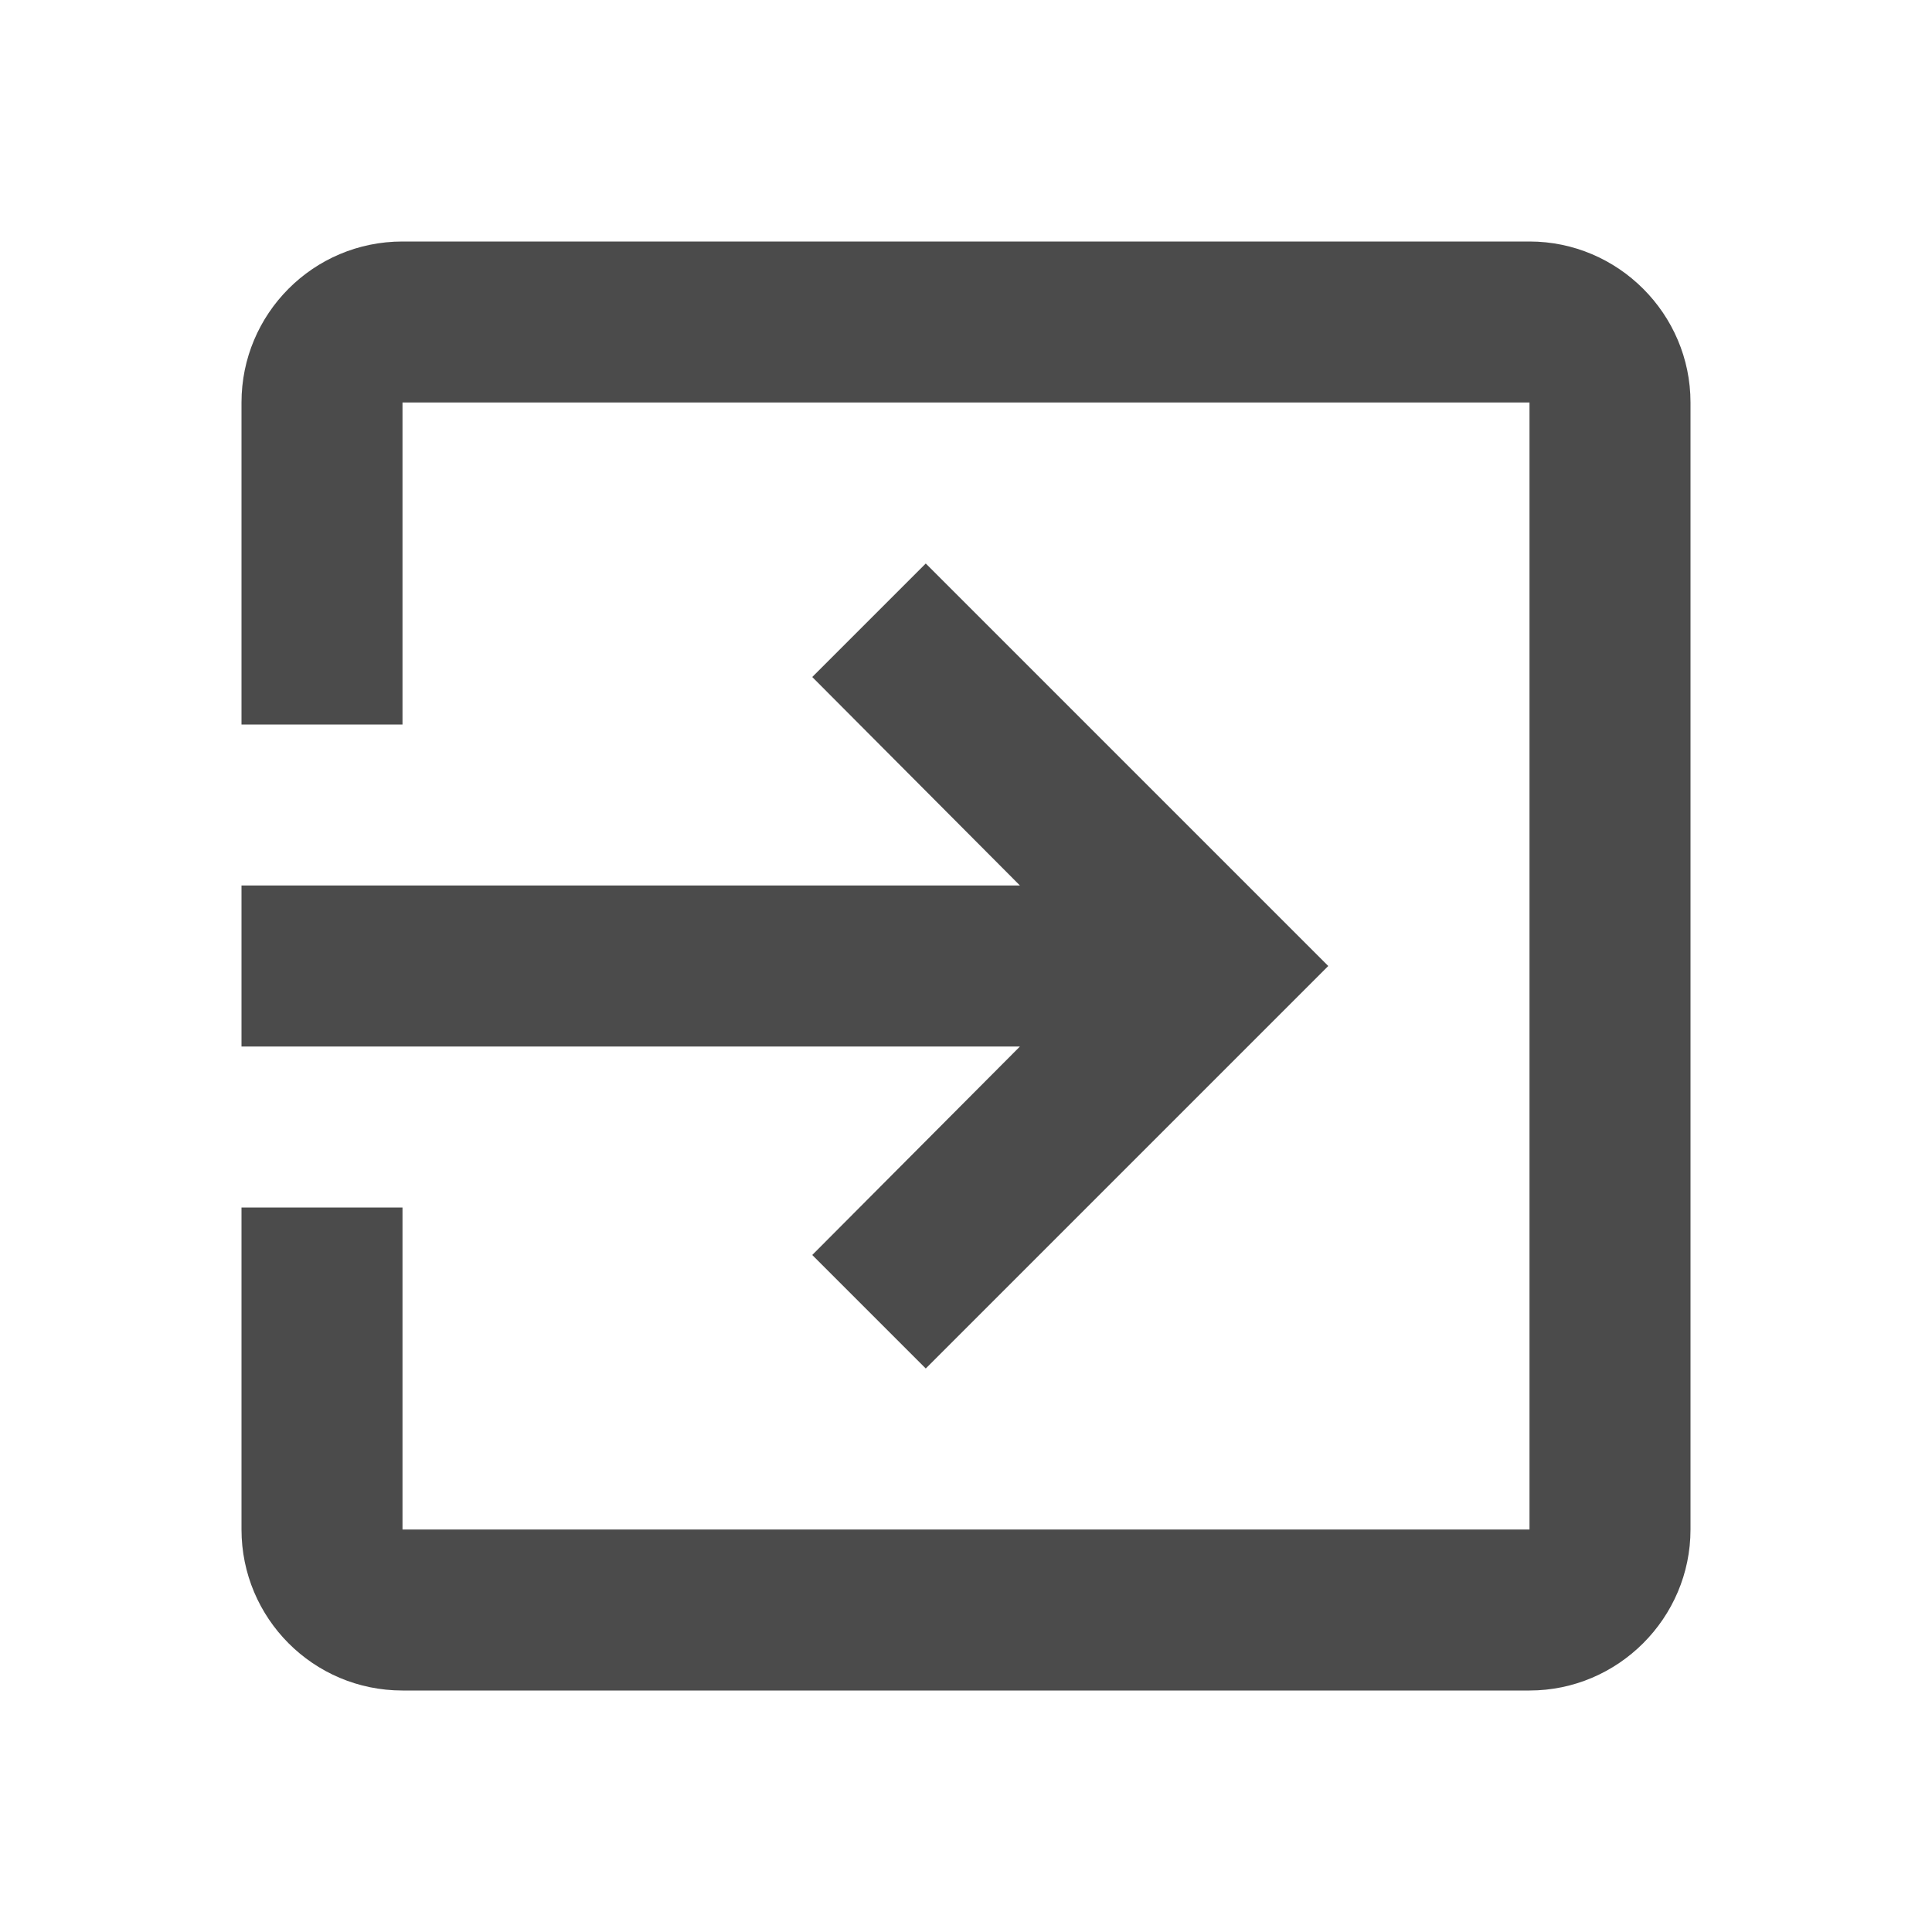
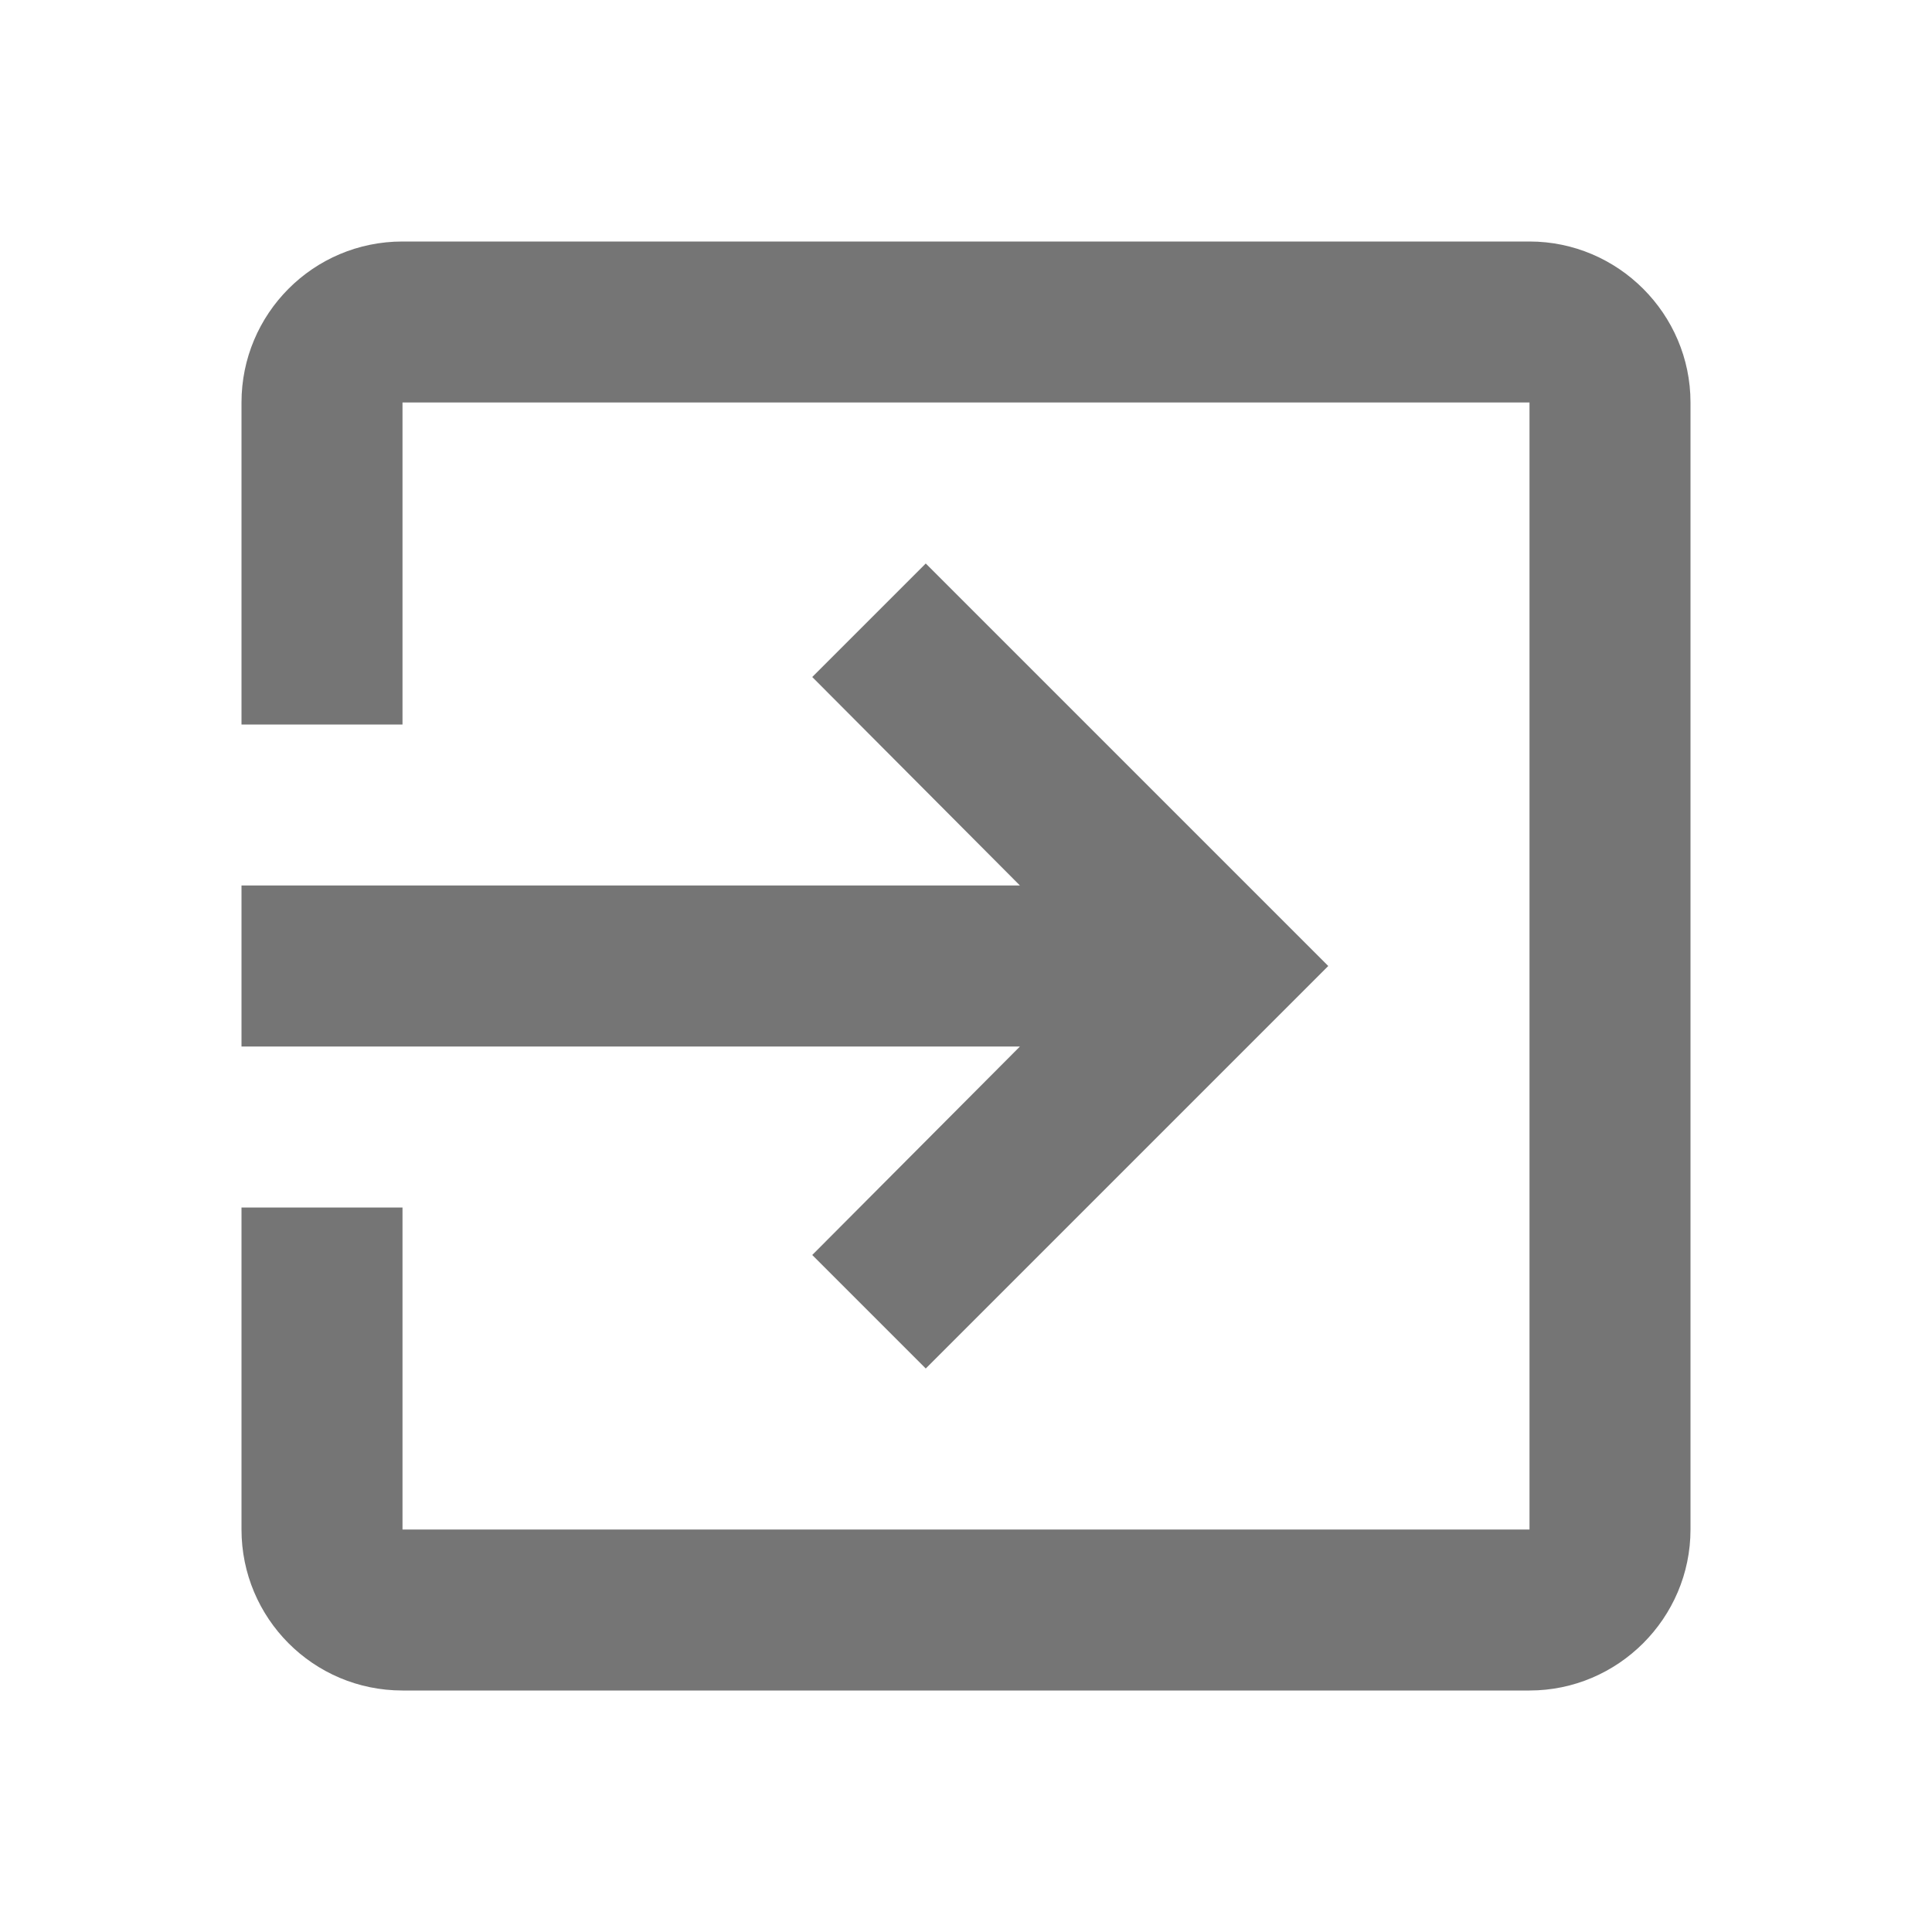
- <svg xmlns="http://www.w3.org/2000/svg" fill="#000000" height="24" viewBox="0 0 24 24" width="24" id="svg2" version="1.1">
+ <svg xmlns="http://www.w3.org/2000/svg" height="25.6" viewBox="0 0 24 24" width="25.6" id="svg2" version="1.1" style="fill:#000000">
  <defs id="defs10" />
-   <path d="M0 0h24v24H0z" fill="none" id="path4" />
-   <path d="M10.09 15.59L11.5 17l5-5-5-5-1.41 1.41L12.67 11H3v2h9.67l-2.58 2.59zM19 3H5c-1.11 0-2 .9-2 2v4h2V5h14v14H5v-4H3v4c0 1.1.89 2 2 2h14c1.1 0 2-.9 2-2V5c0-1.1-.9-2-2-2z" id="path6" style="fill:#4b4b4b;fill-opacity:1" />
+   <path d="M 0,0 H 24 V 24 H 0 Z" id="path4" style="fill:none" />
+   <path d="m 10.09,15.59 1.41,1.41 5,-5 -5,-5 -1.41,1.41 2.58,2.59 H 3 v 2 h 9.67 z M 19,3 H 5 C 3.89,3 3,3.9 3,5 V 9 H 5 V 5 H 19 V 19 H 5 V 15 H 3 v 4 c 0,1.1 0.89,2 2,2 h 14 c 1.1,0 2,-0.9 2,-2 V 5 C 21,3.9 20.1,3 19,3 Z" id="path6" style="fill:#757575;fill-opacity:1" />
</svg>
